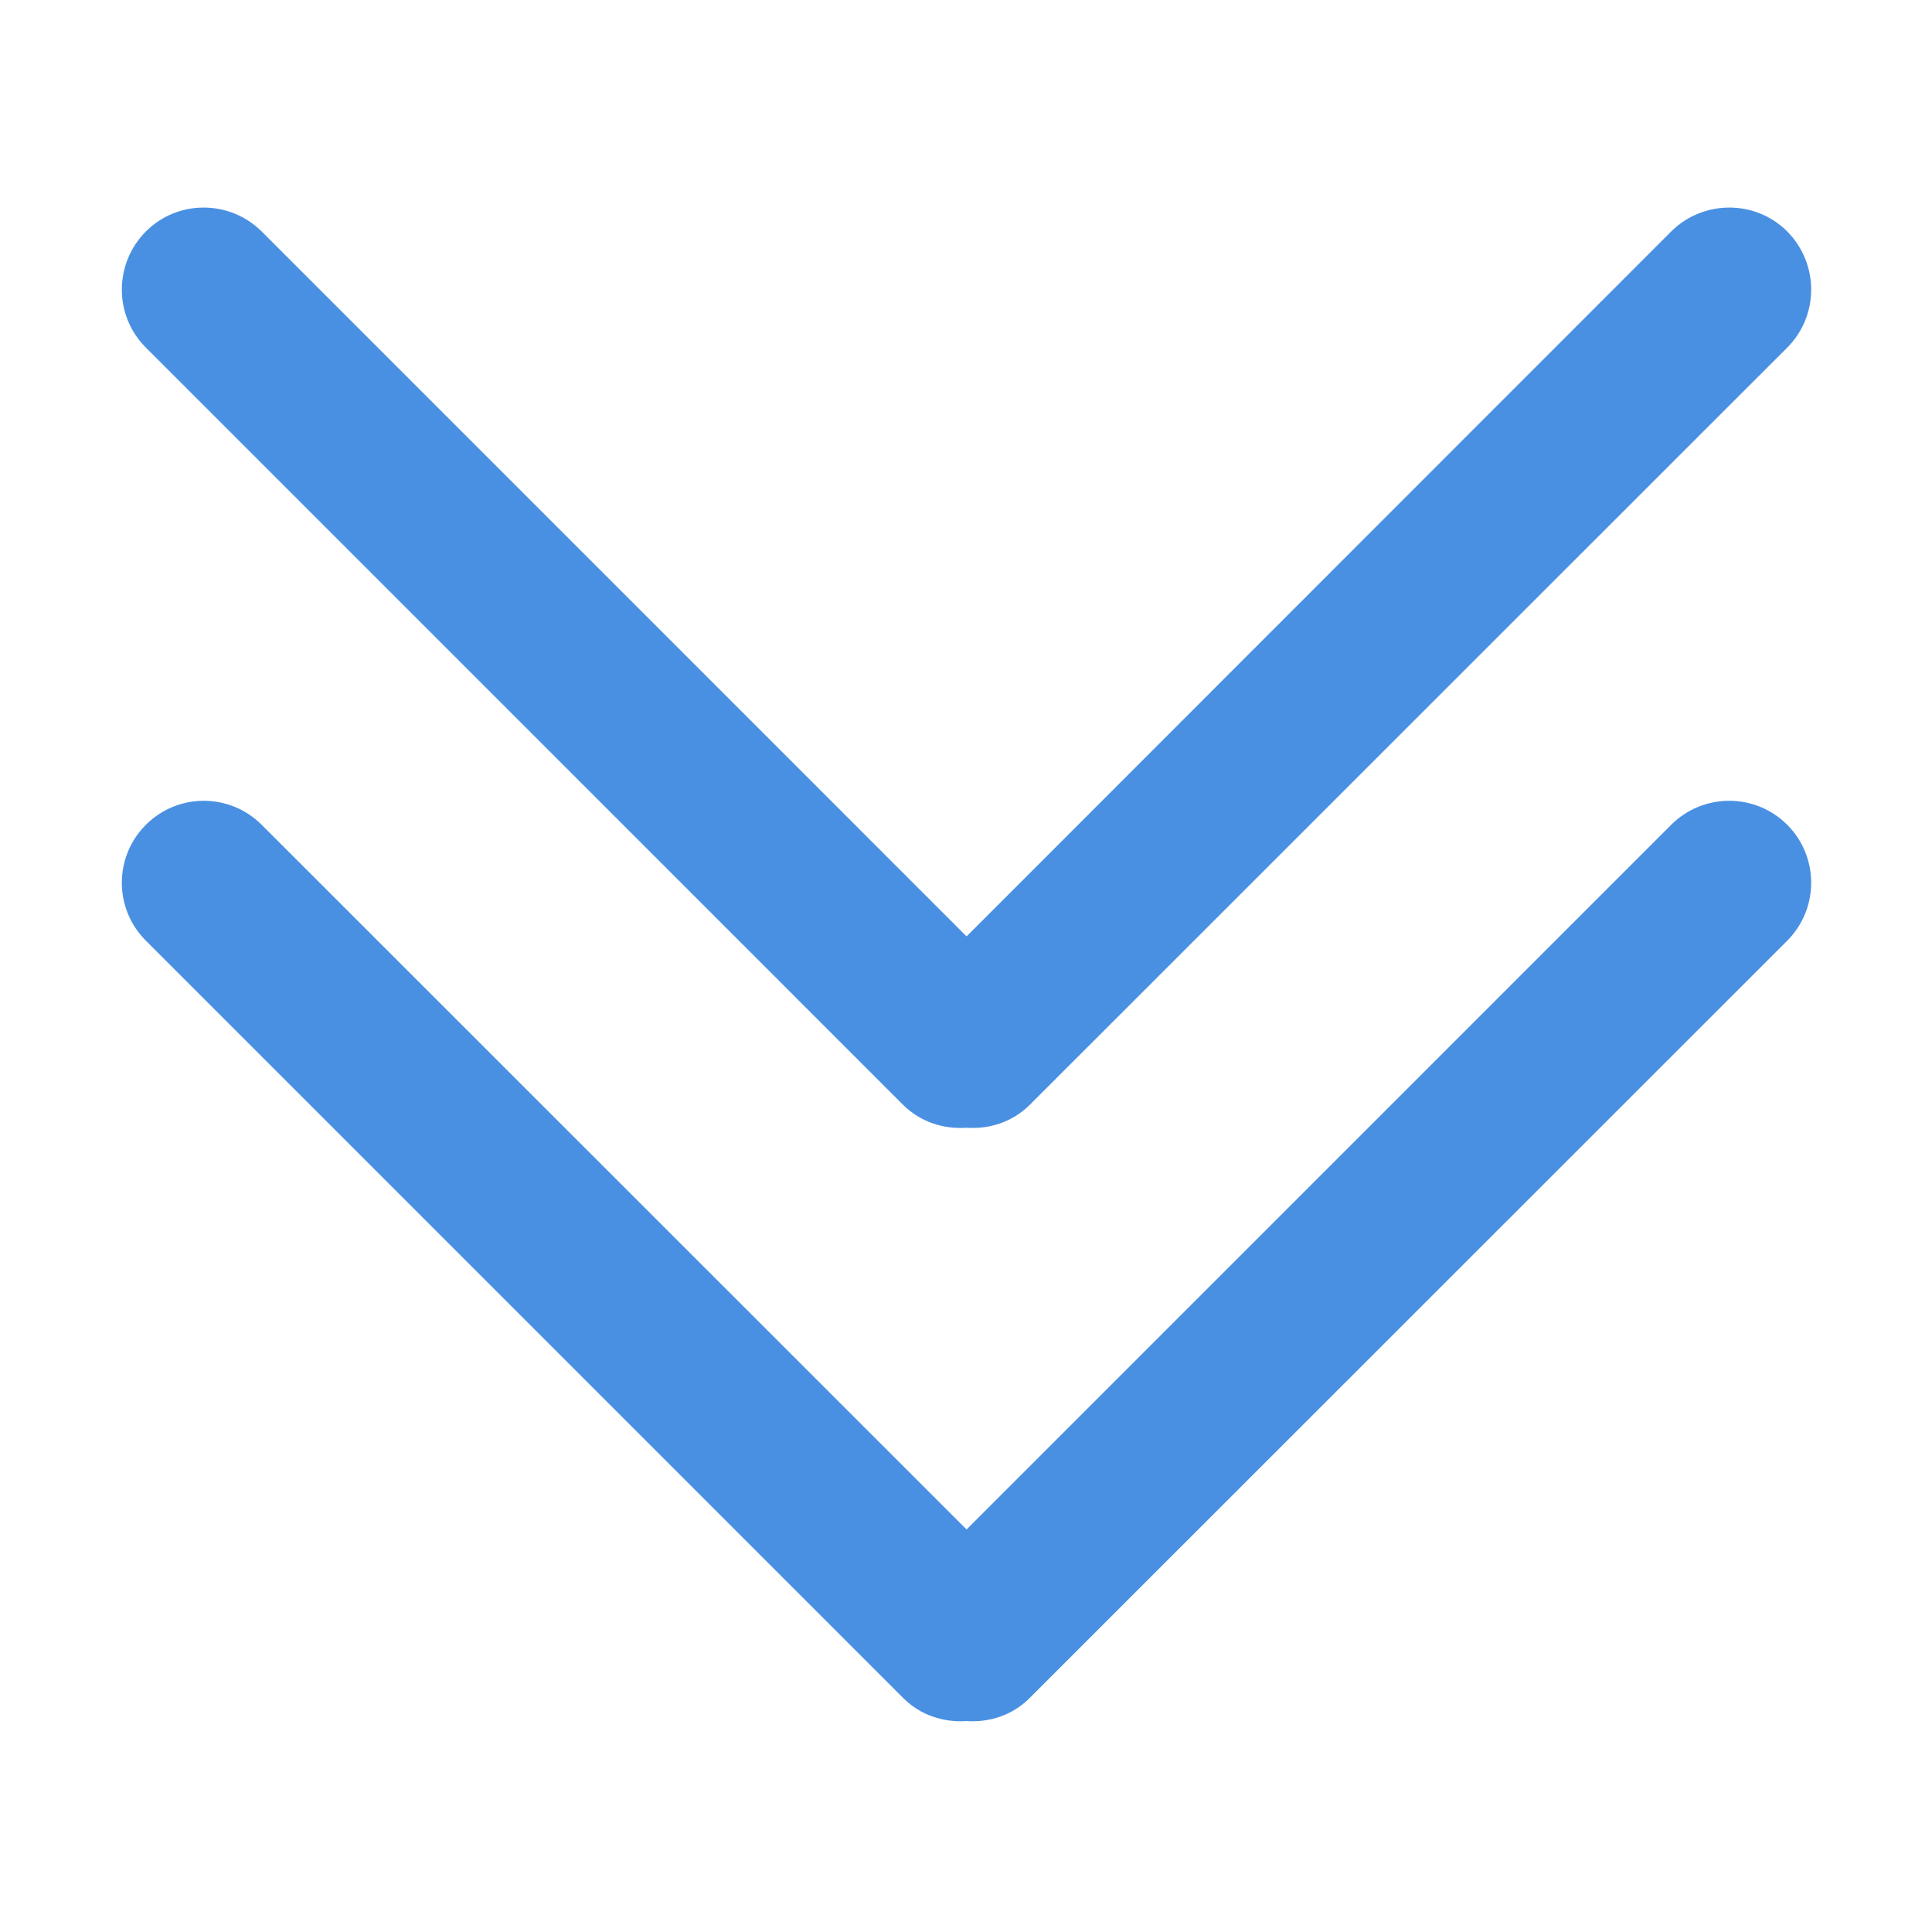
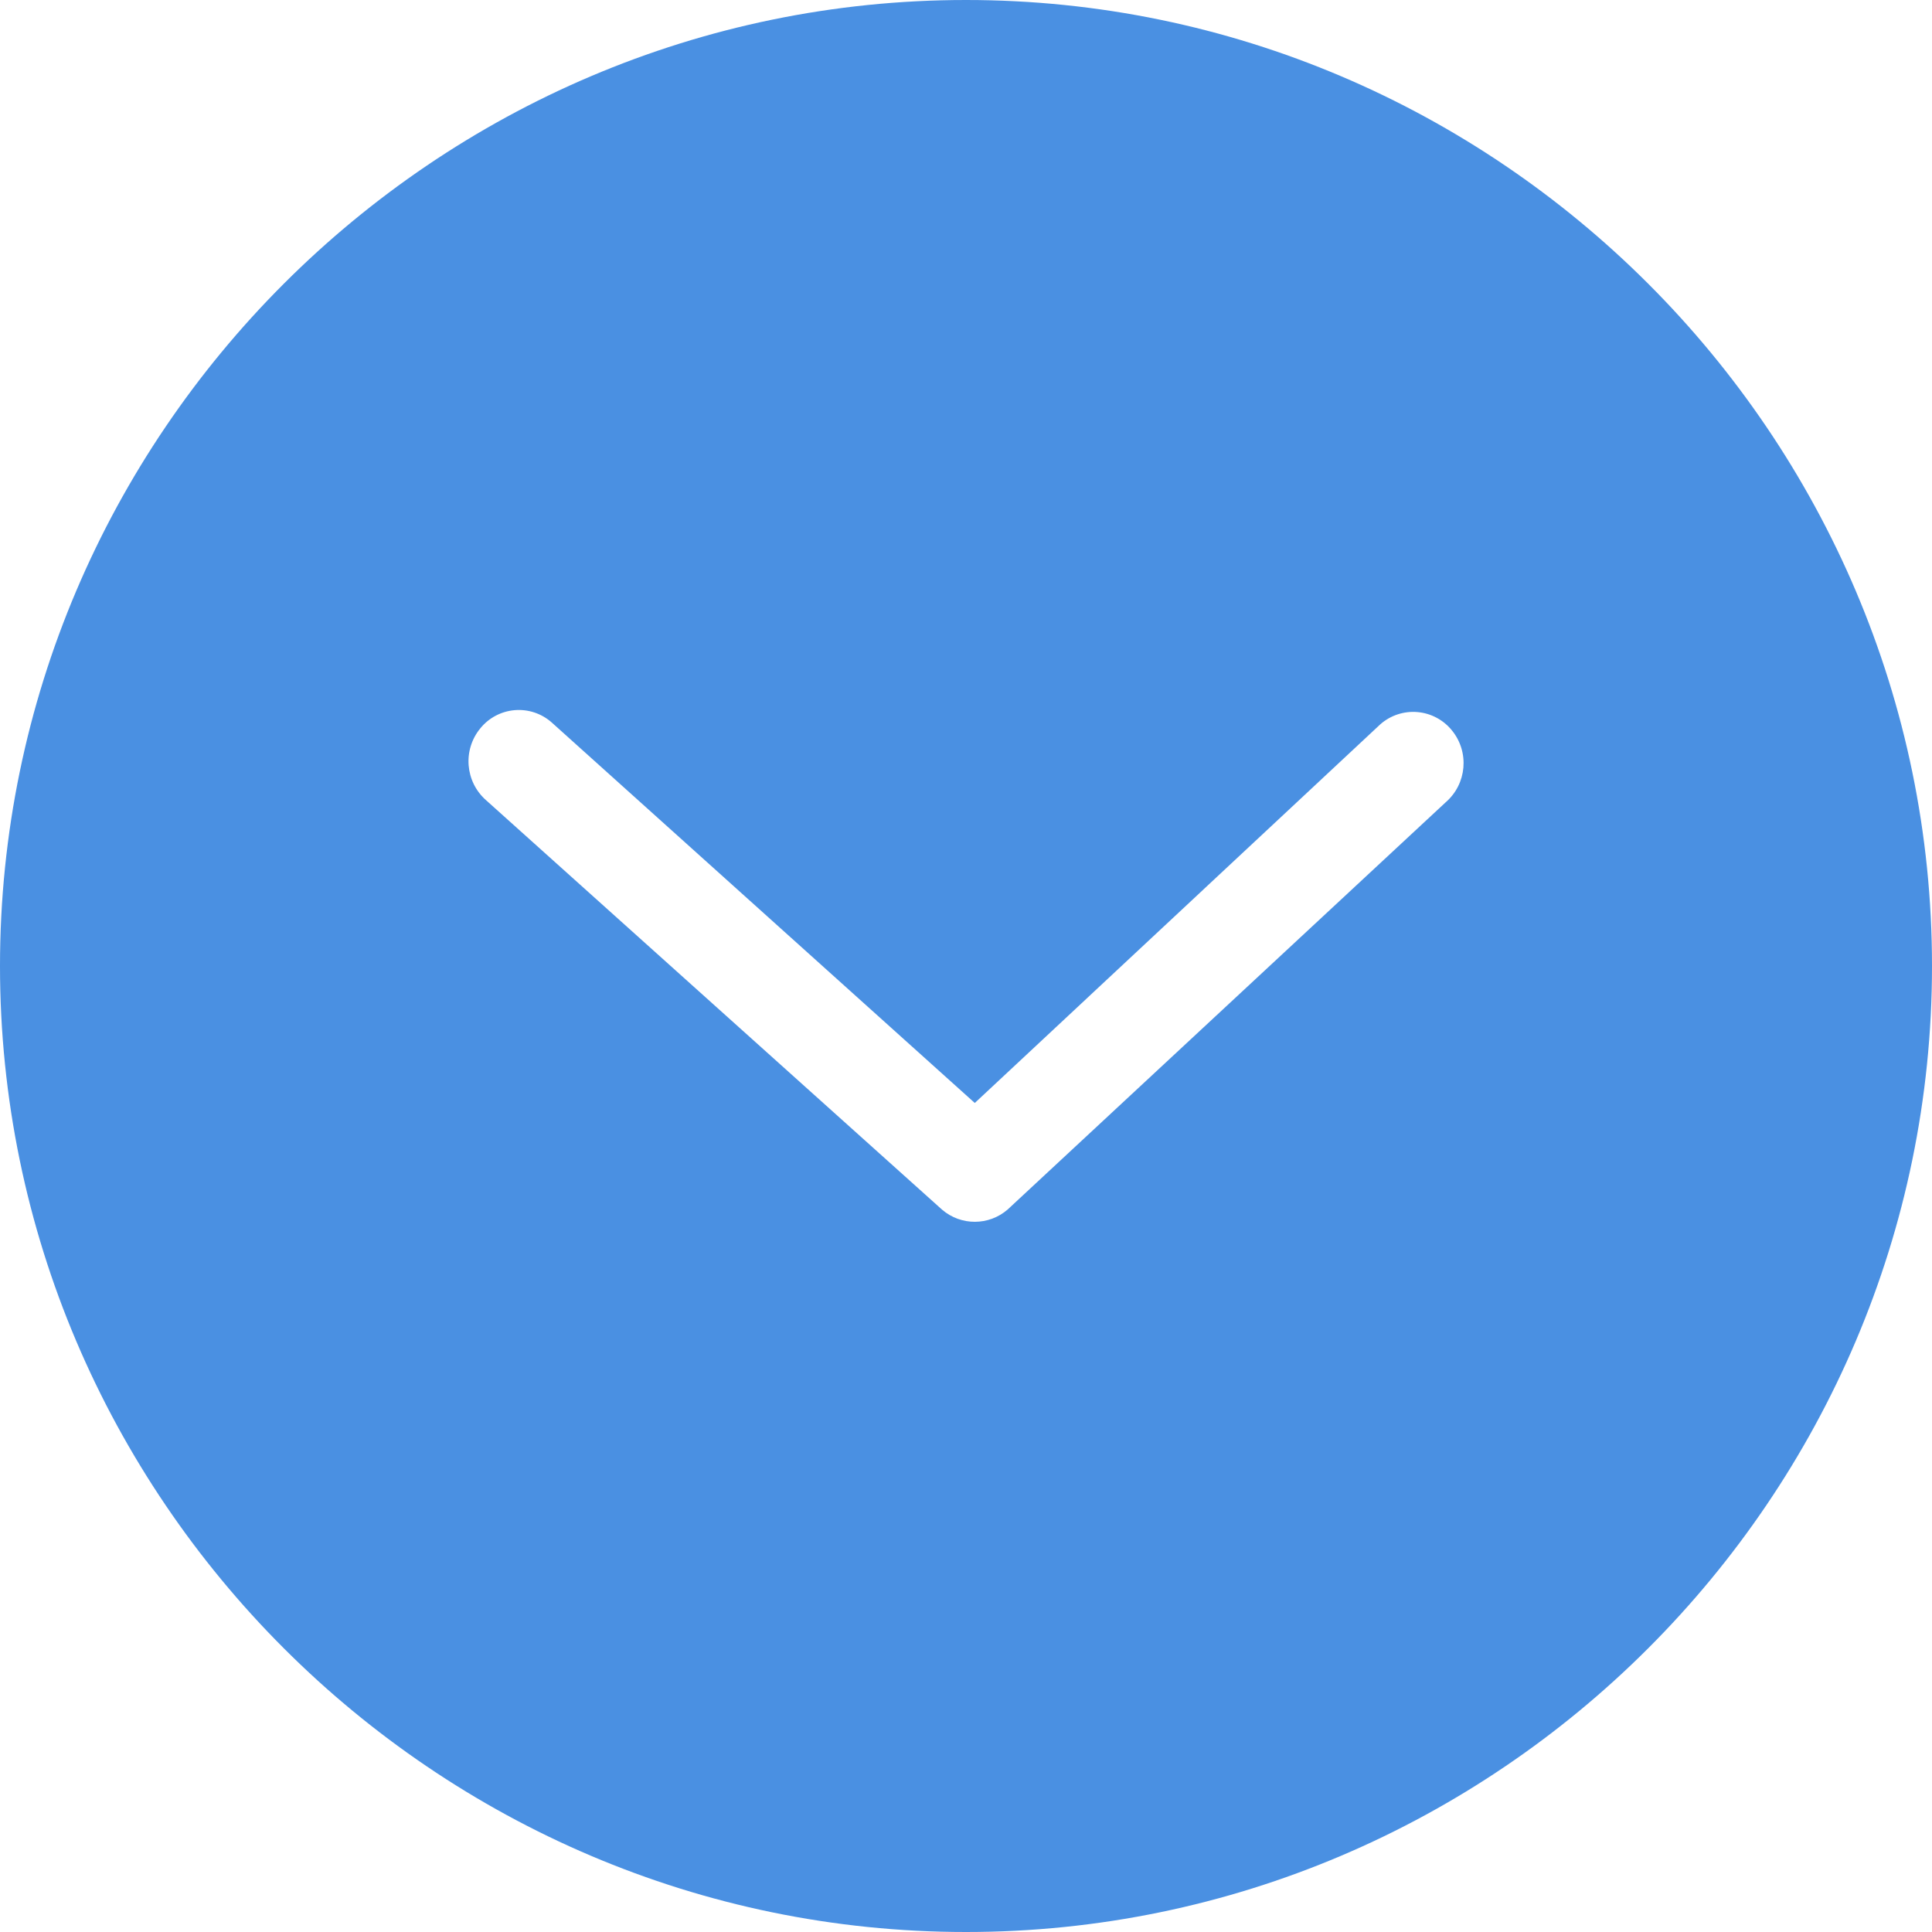
- <svg xmlns="http://www.w3.org/2000/svg" t="1504087662955" class="icon" style="" viewBox="0 0 1024 1024" version="1.1" p-id="6088" width="200" height="200">
+ <svg xmlns="http://www.w3.org/2000/svg" t="1506480824517" class="icon" style="" viewBox="0 0 1024 1024" version="1.1" p-id="5411" width="32" height="32">
  <defs>
    <style type="text/css" />
  </defs>
-   <path d="M545.822 899.904l401.468-401.339c16.904-16.975 16.904-44.42 0-61.398-16.975-16.976-44.559-16.976-61.534 0l-373.456 373.472-373.599-373.472c-16.976-16.976-44.421-16.976-61.397 0-16.975 16.976-16.975 44.423 0 61.398l401.326 401.339c9.267 9.338 21.573 13.086 33.669 12.31 12.021 0.776 24.26-2.972 33.525-12.31zM512.298 597.731c12.022 0.85 24.261-2.968 33.524-12.165l401.467-401.342c16.904-16.975 16.904-44.418 0-61.537-16.975-16.975-44.559-16.833-61.534 0l-373.456 373.614-373.598-373.614c-16.976-16.833-44.421-16.976-61.397 0-16.975 17.119-16.976 44.561 0 61.537l401.326 401.342c9.266 9.197 21.572 13.015 33.67 12.165z" fill="#4A90E2" p-id="6089" />
+   <path d="M254.566 386.048a26.266 26.266 0 0 1 37.734-3.226l224.358 201.779 214.938-200.704a26.368 26.368 0 0 1 37.99 3.277 27.443 27.443 0 0 1-3.328 38.042l-232.192 215.859a26.573 26.573 0 0 1-34.714 0.102L257.638 424.141a27.494 27.494 0 0 1-3.072-38.093M512 1024c281.6 0 512-230.4 512-512S793.6 0 512 0 0 230.4 0 512s230.4 512 512 512" fill="#4A90E2" p-id="5412" />
</svg>
